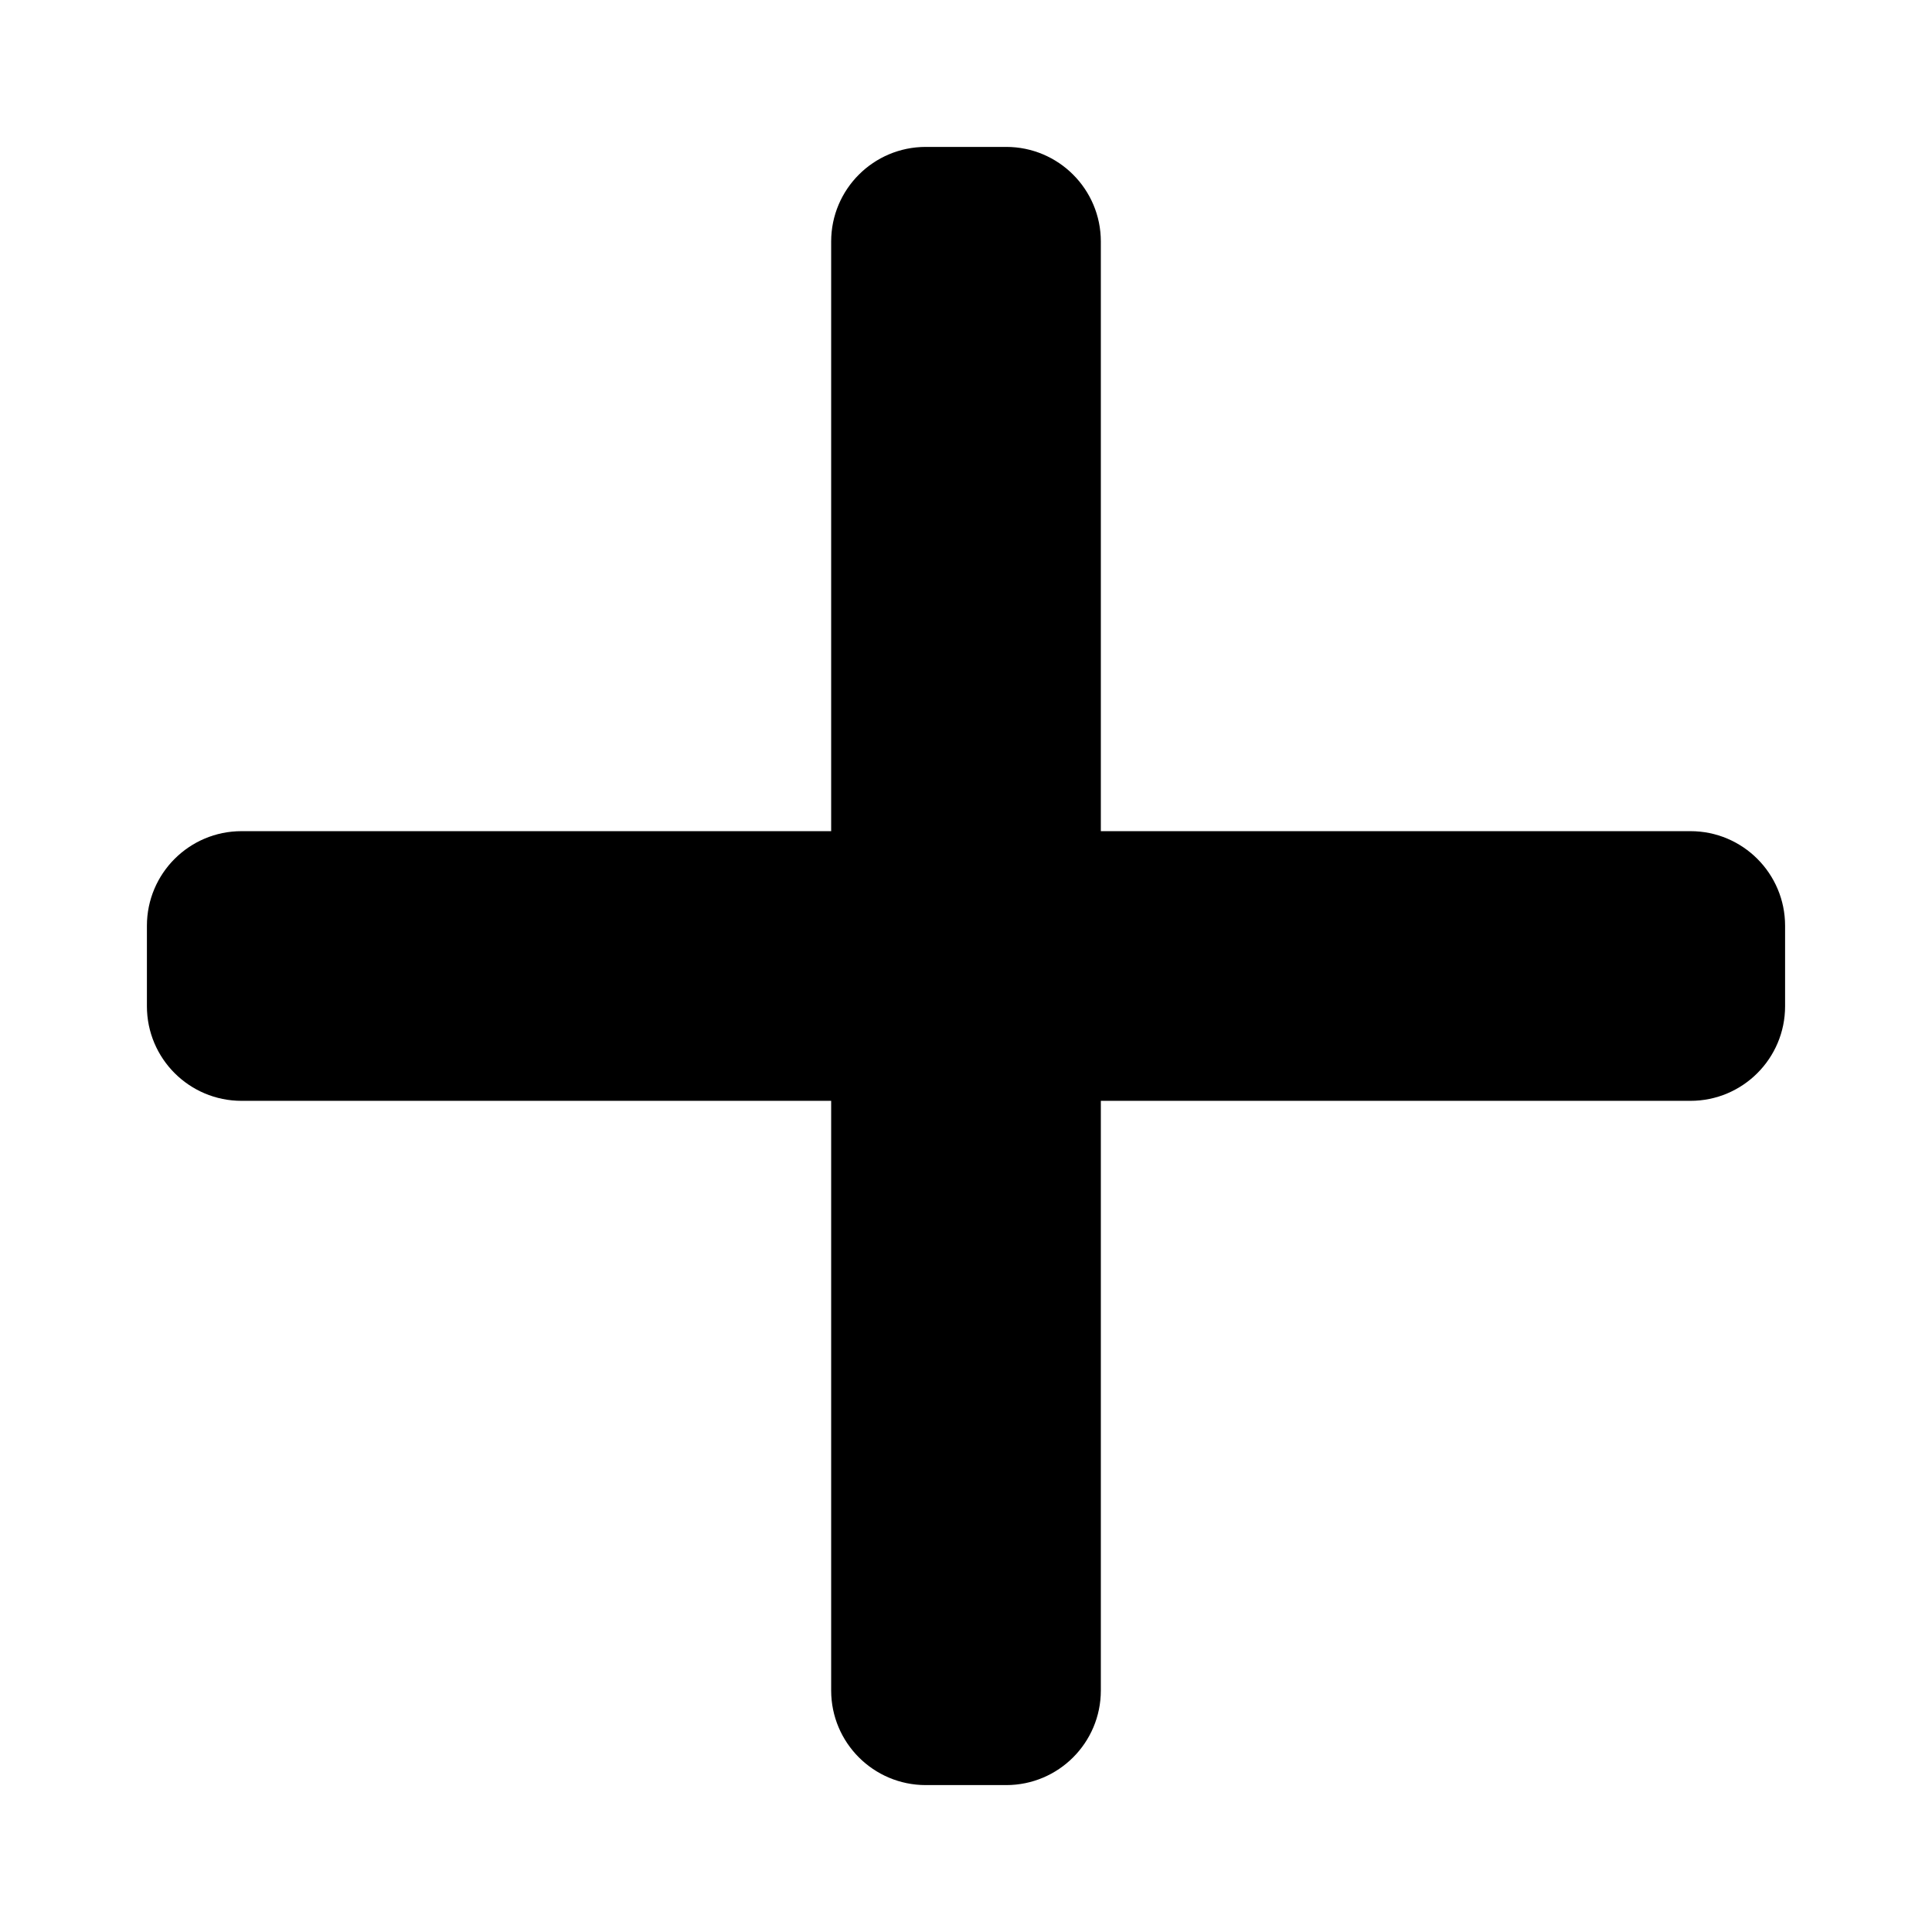
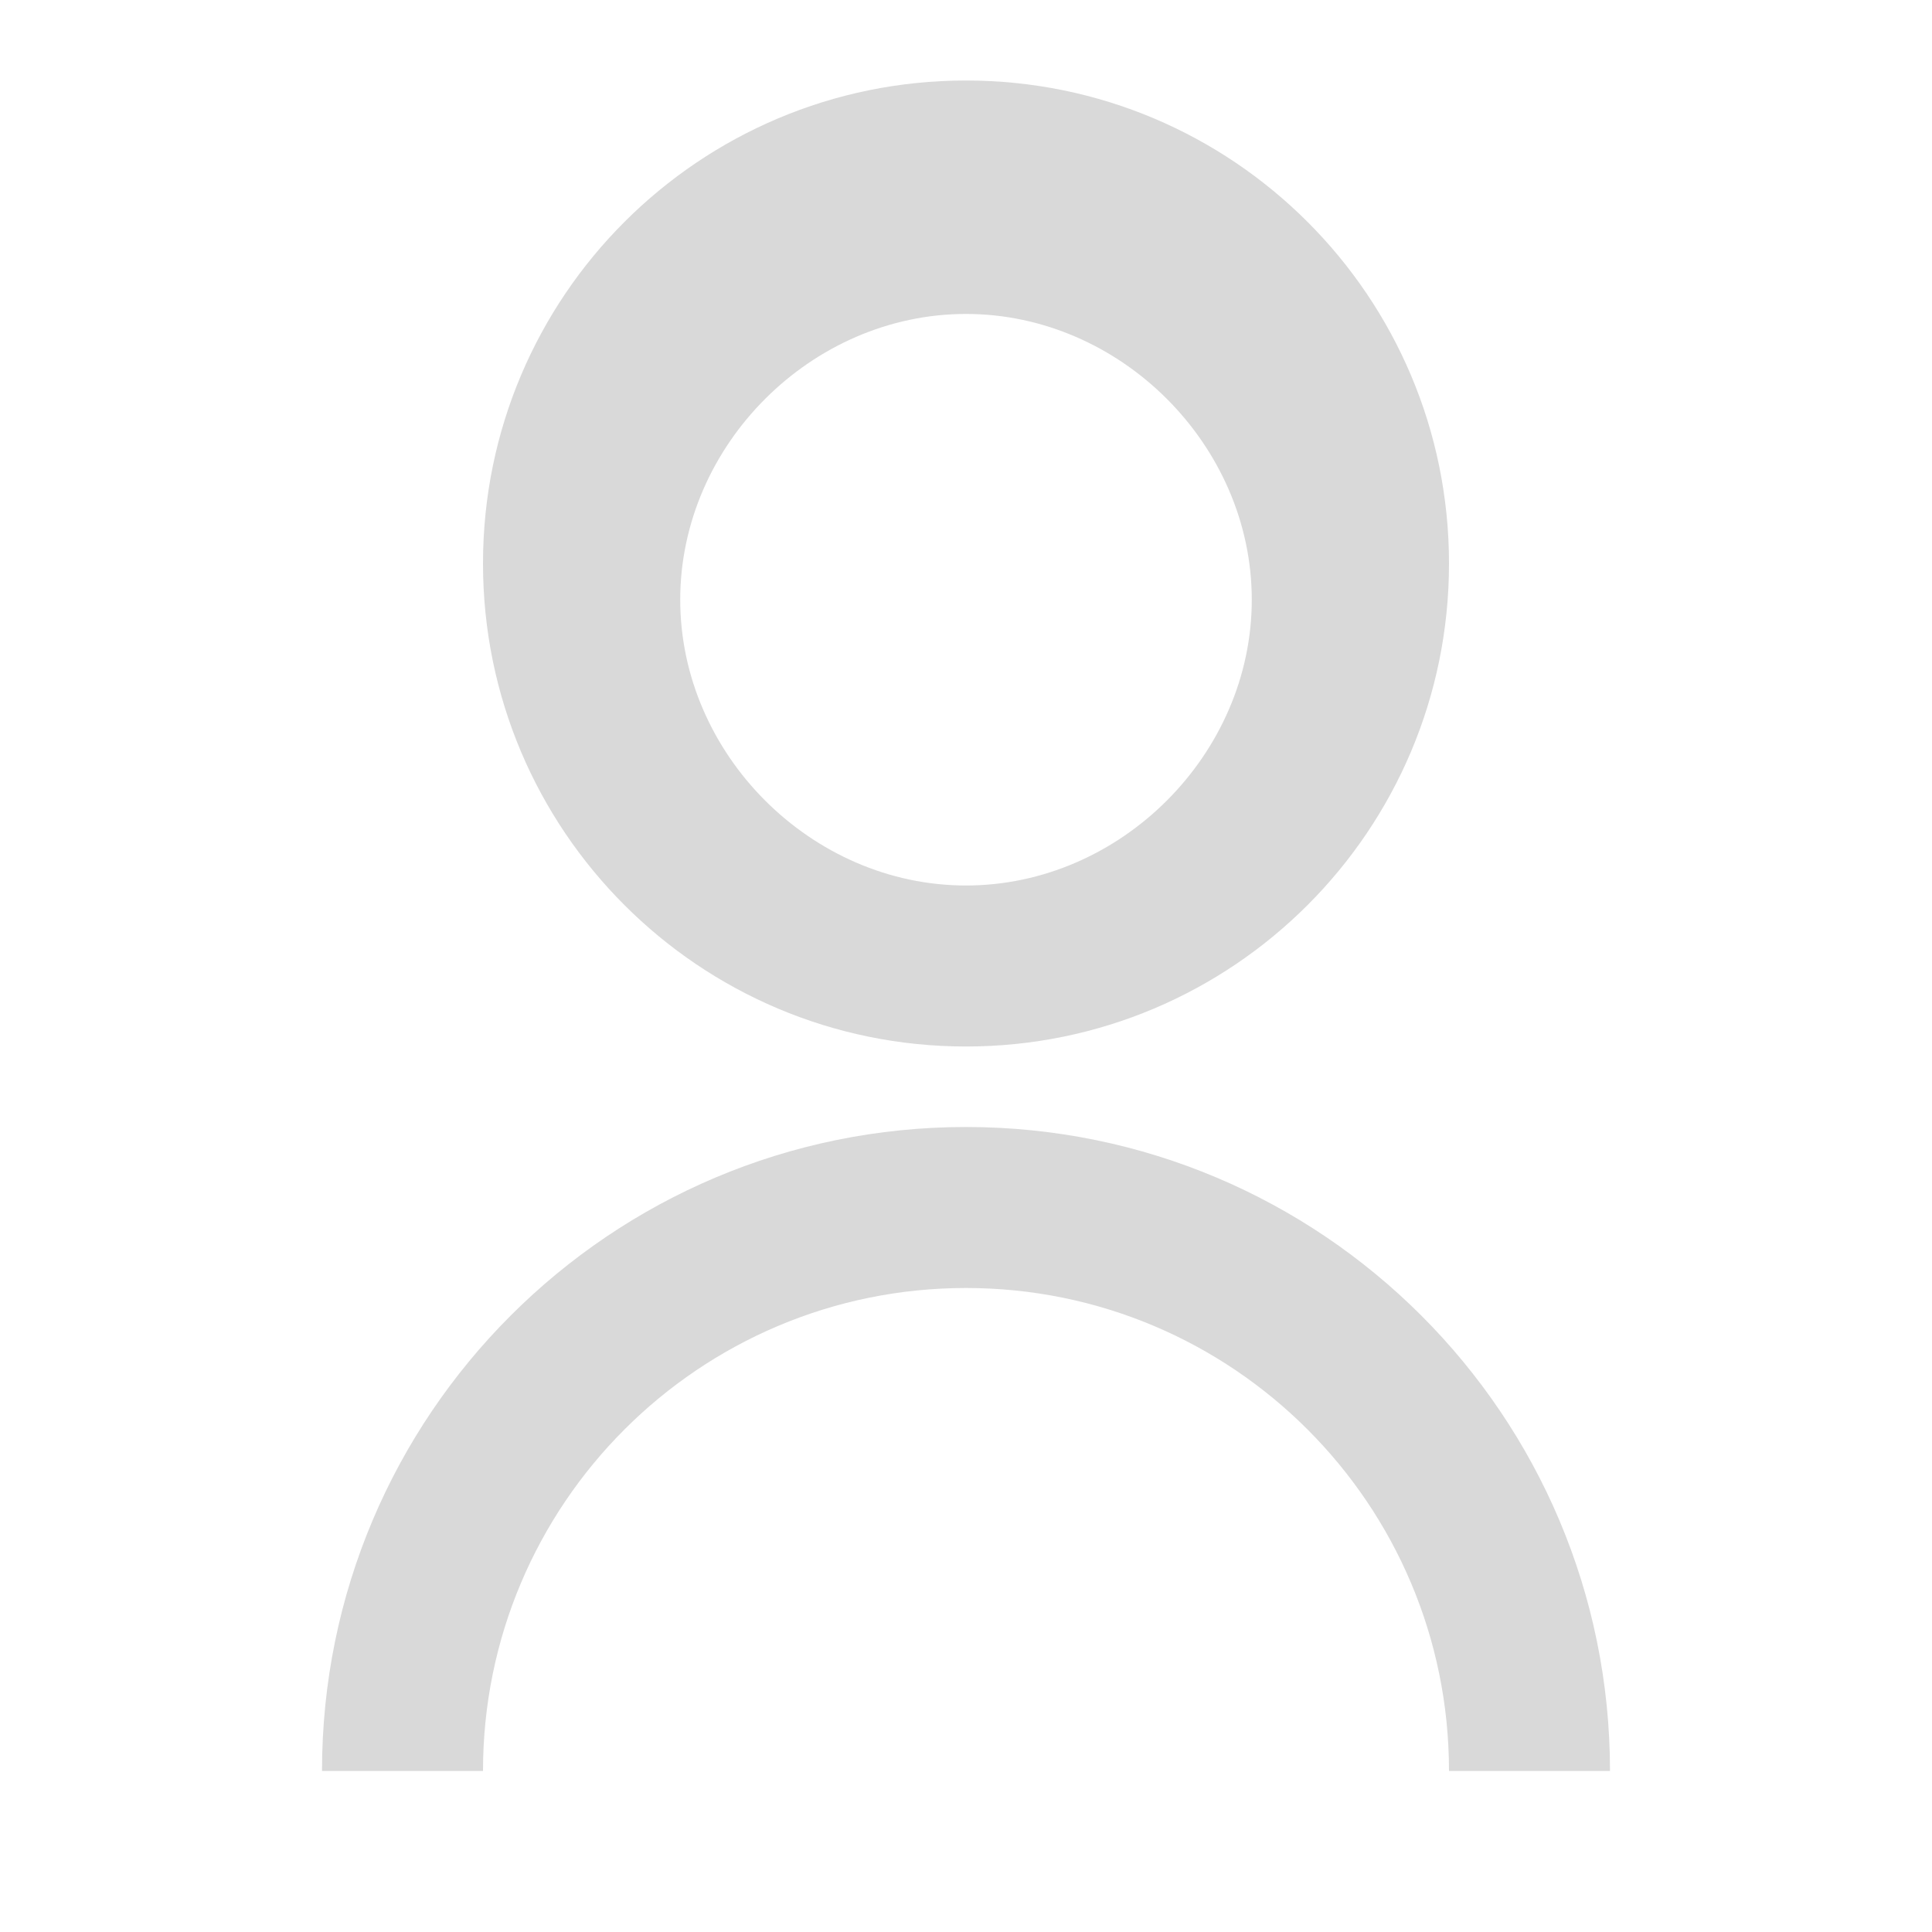
- <svg xmlns="http://www.w3.org/2000/svg" width="800px" height="800px" viewBox="0 0 24 24" fill="none">
-   <path d="M13.5 3C13.5 2.448 13.052 2 12.5 2H11.5C10.948 2 10.5 2.448 10.5 3V10.5H3C2.448 10.5 2 10.948 2 11.5V12.5C2 13.052 2.448 13.5 3 13.5H10.5V21C10.5 21.552 10.948 22 11.5 22H12.5C13.052 22 13.5 21.552 13.5 21V13.5H21C21.552 13.5 22 13.052 22 12.5V11.5C22 10.948 21.552 10.5 21 10.5H13.5V3Z" fill="#000000" stroke="#000000" stroke-width="0.35" />
+ <svg xmlns="http://www.w3.org/2000/svg" fill="#D9D9D9" width="800px" height="800px" viewBox="0 0 24 24">
+   <g>
+     <path fill="none" d="M0 0h24v24H0z" />
+     <path fill="#D9D9D9" d="M4 22a8 8 0 1 1 16 0h-2a6 6 0 1 0-12 0H4zm8-9c-3.315 0-6-2.685-6-6s2.685-6 6-6 6 2.685 6 6-2.685 6-6 6zm0-2c1.92 0 3.55-1.63 3.55-3.55S13.92 3.9 12 3.9 8.45 5.53 8.45 7.45 10.08 11 12 11z" />
+   </g>
</svg>
